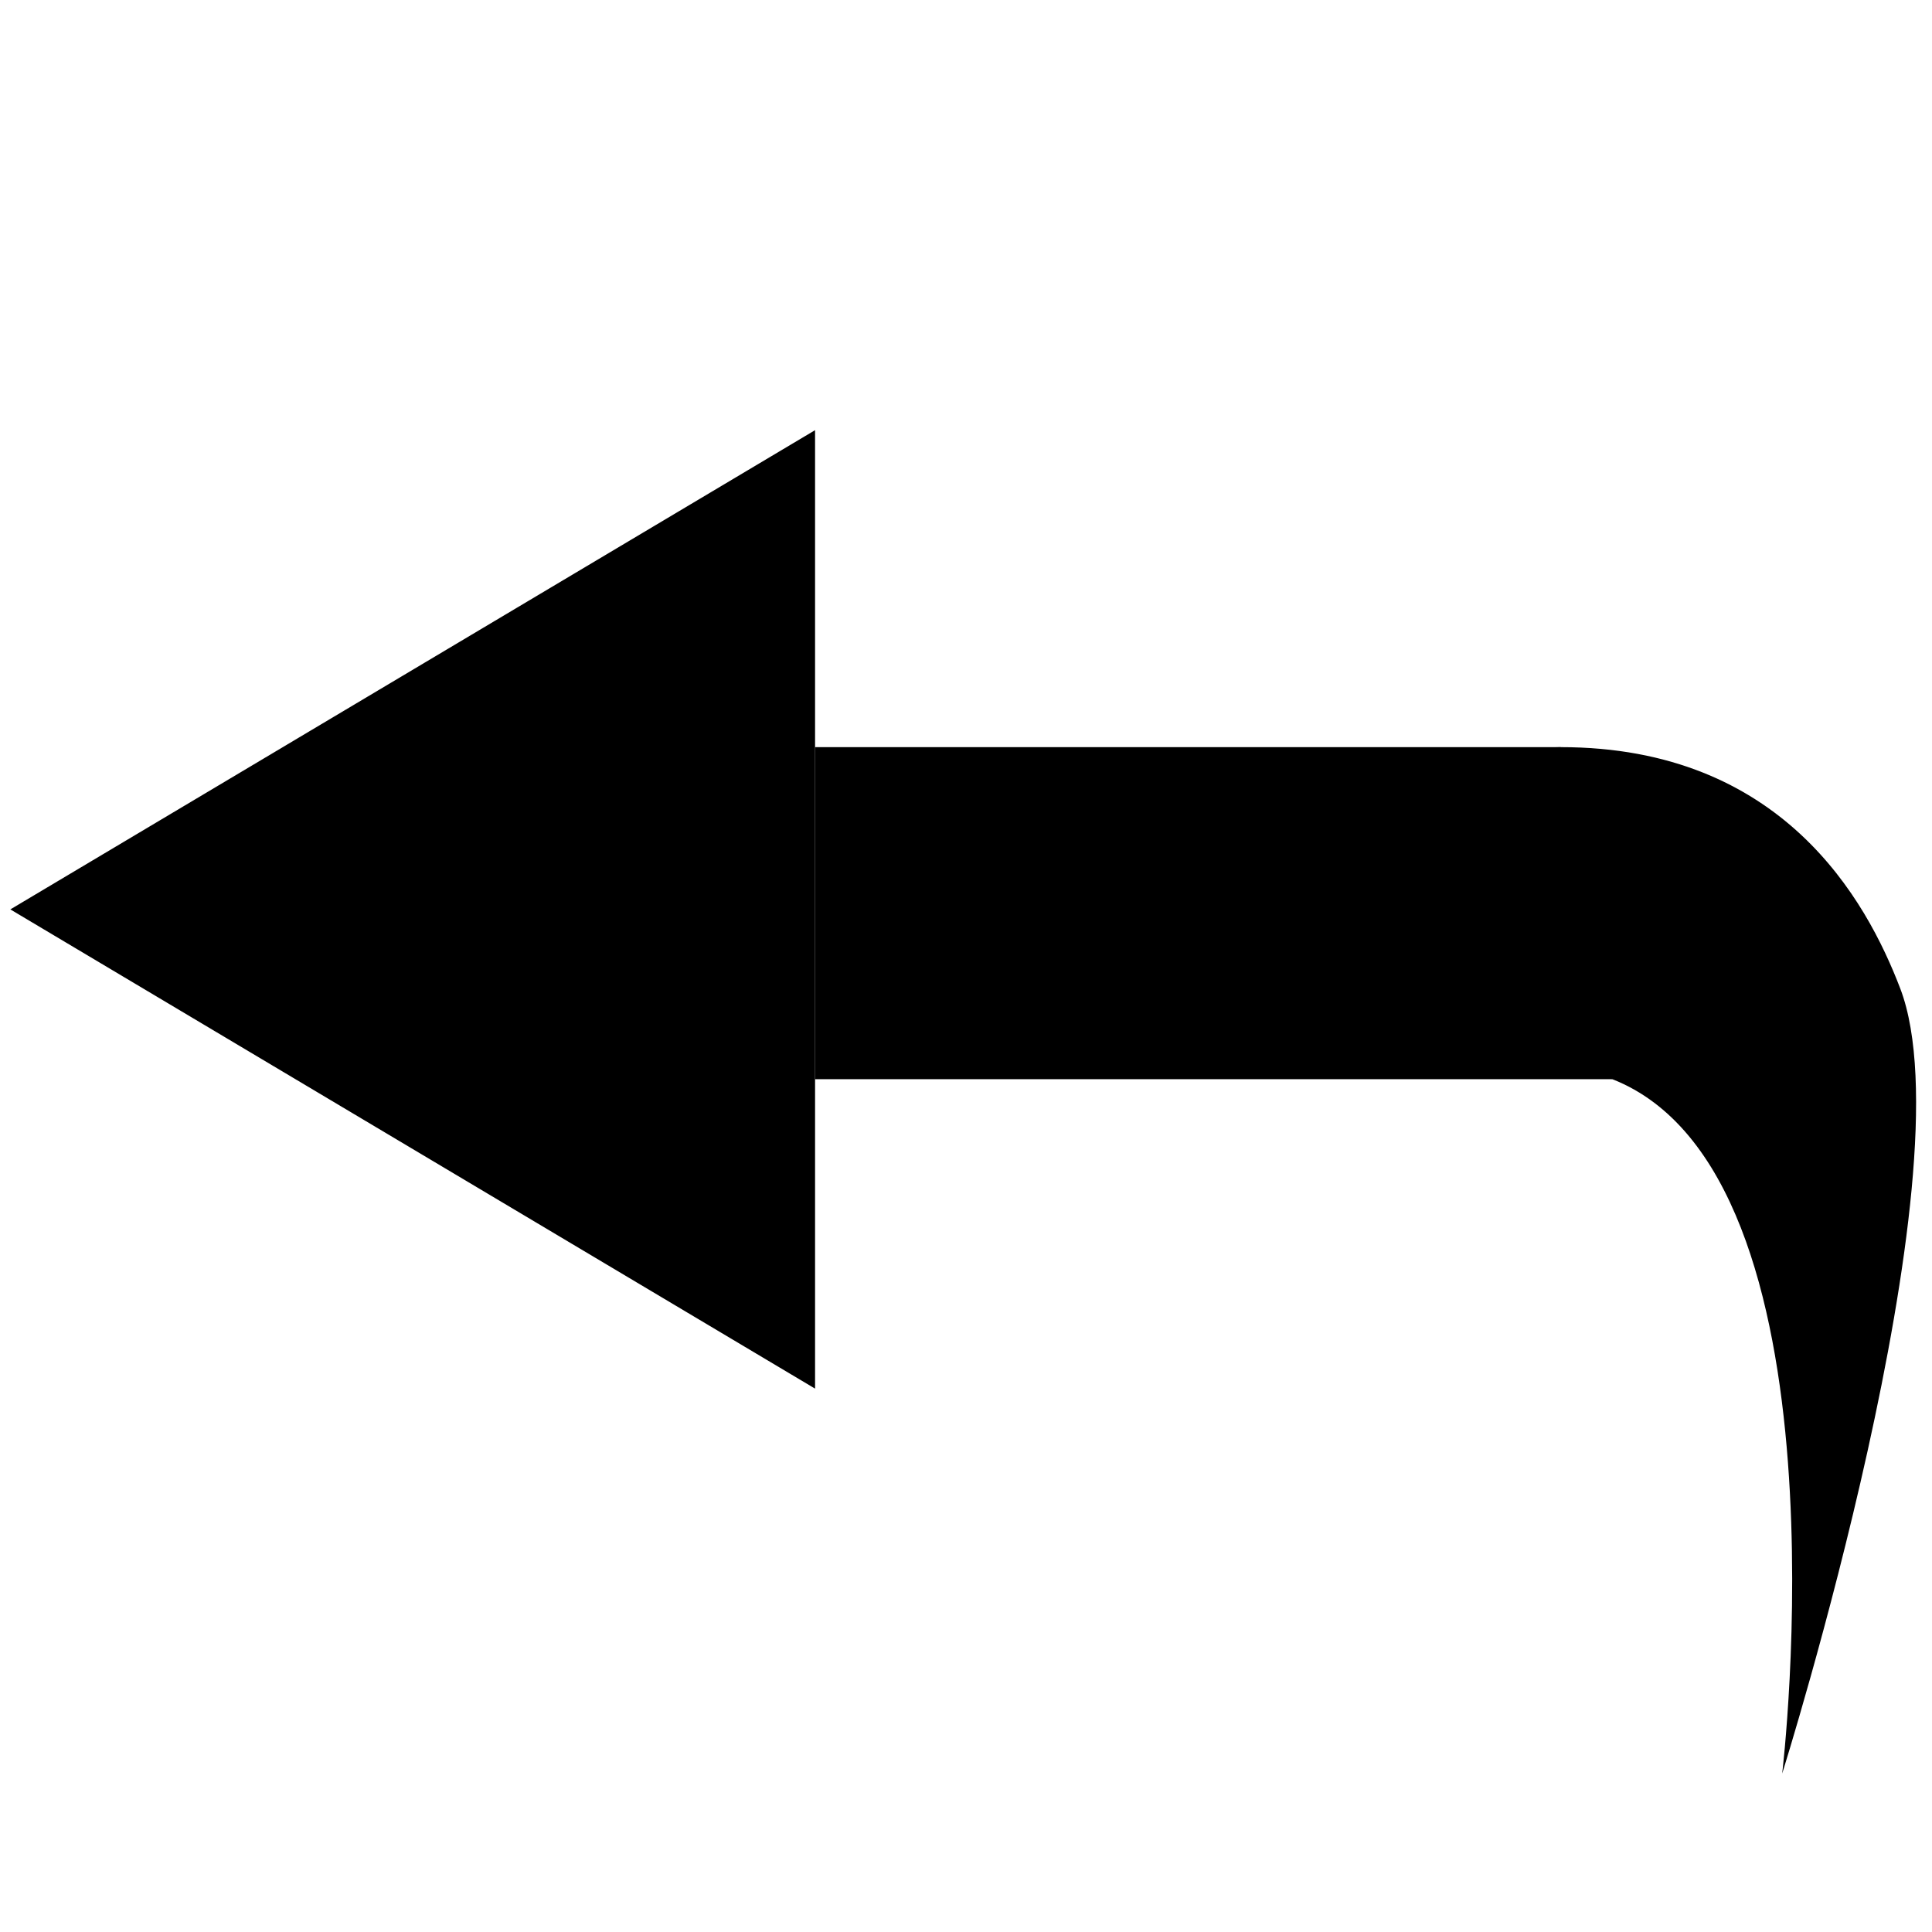
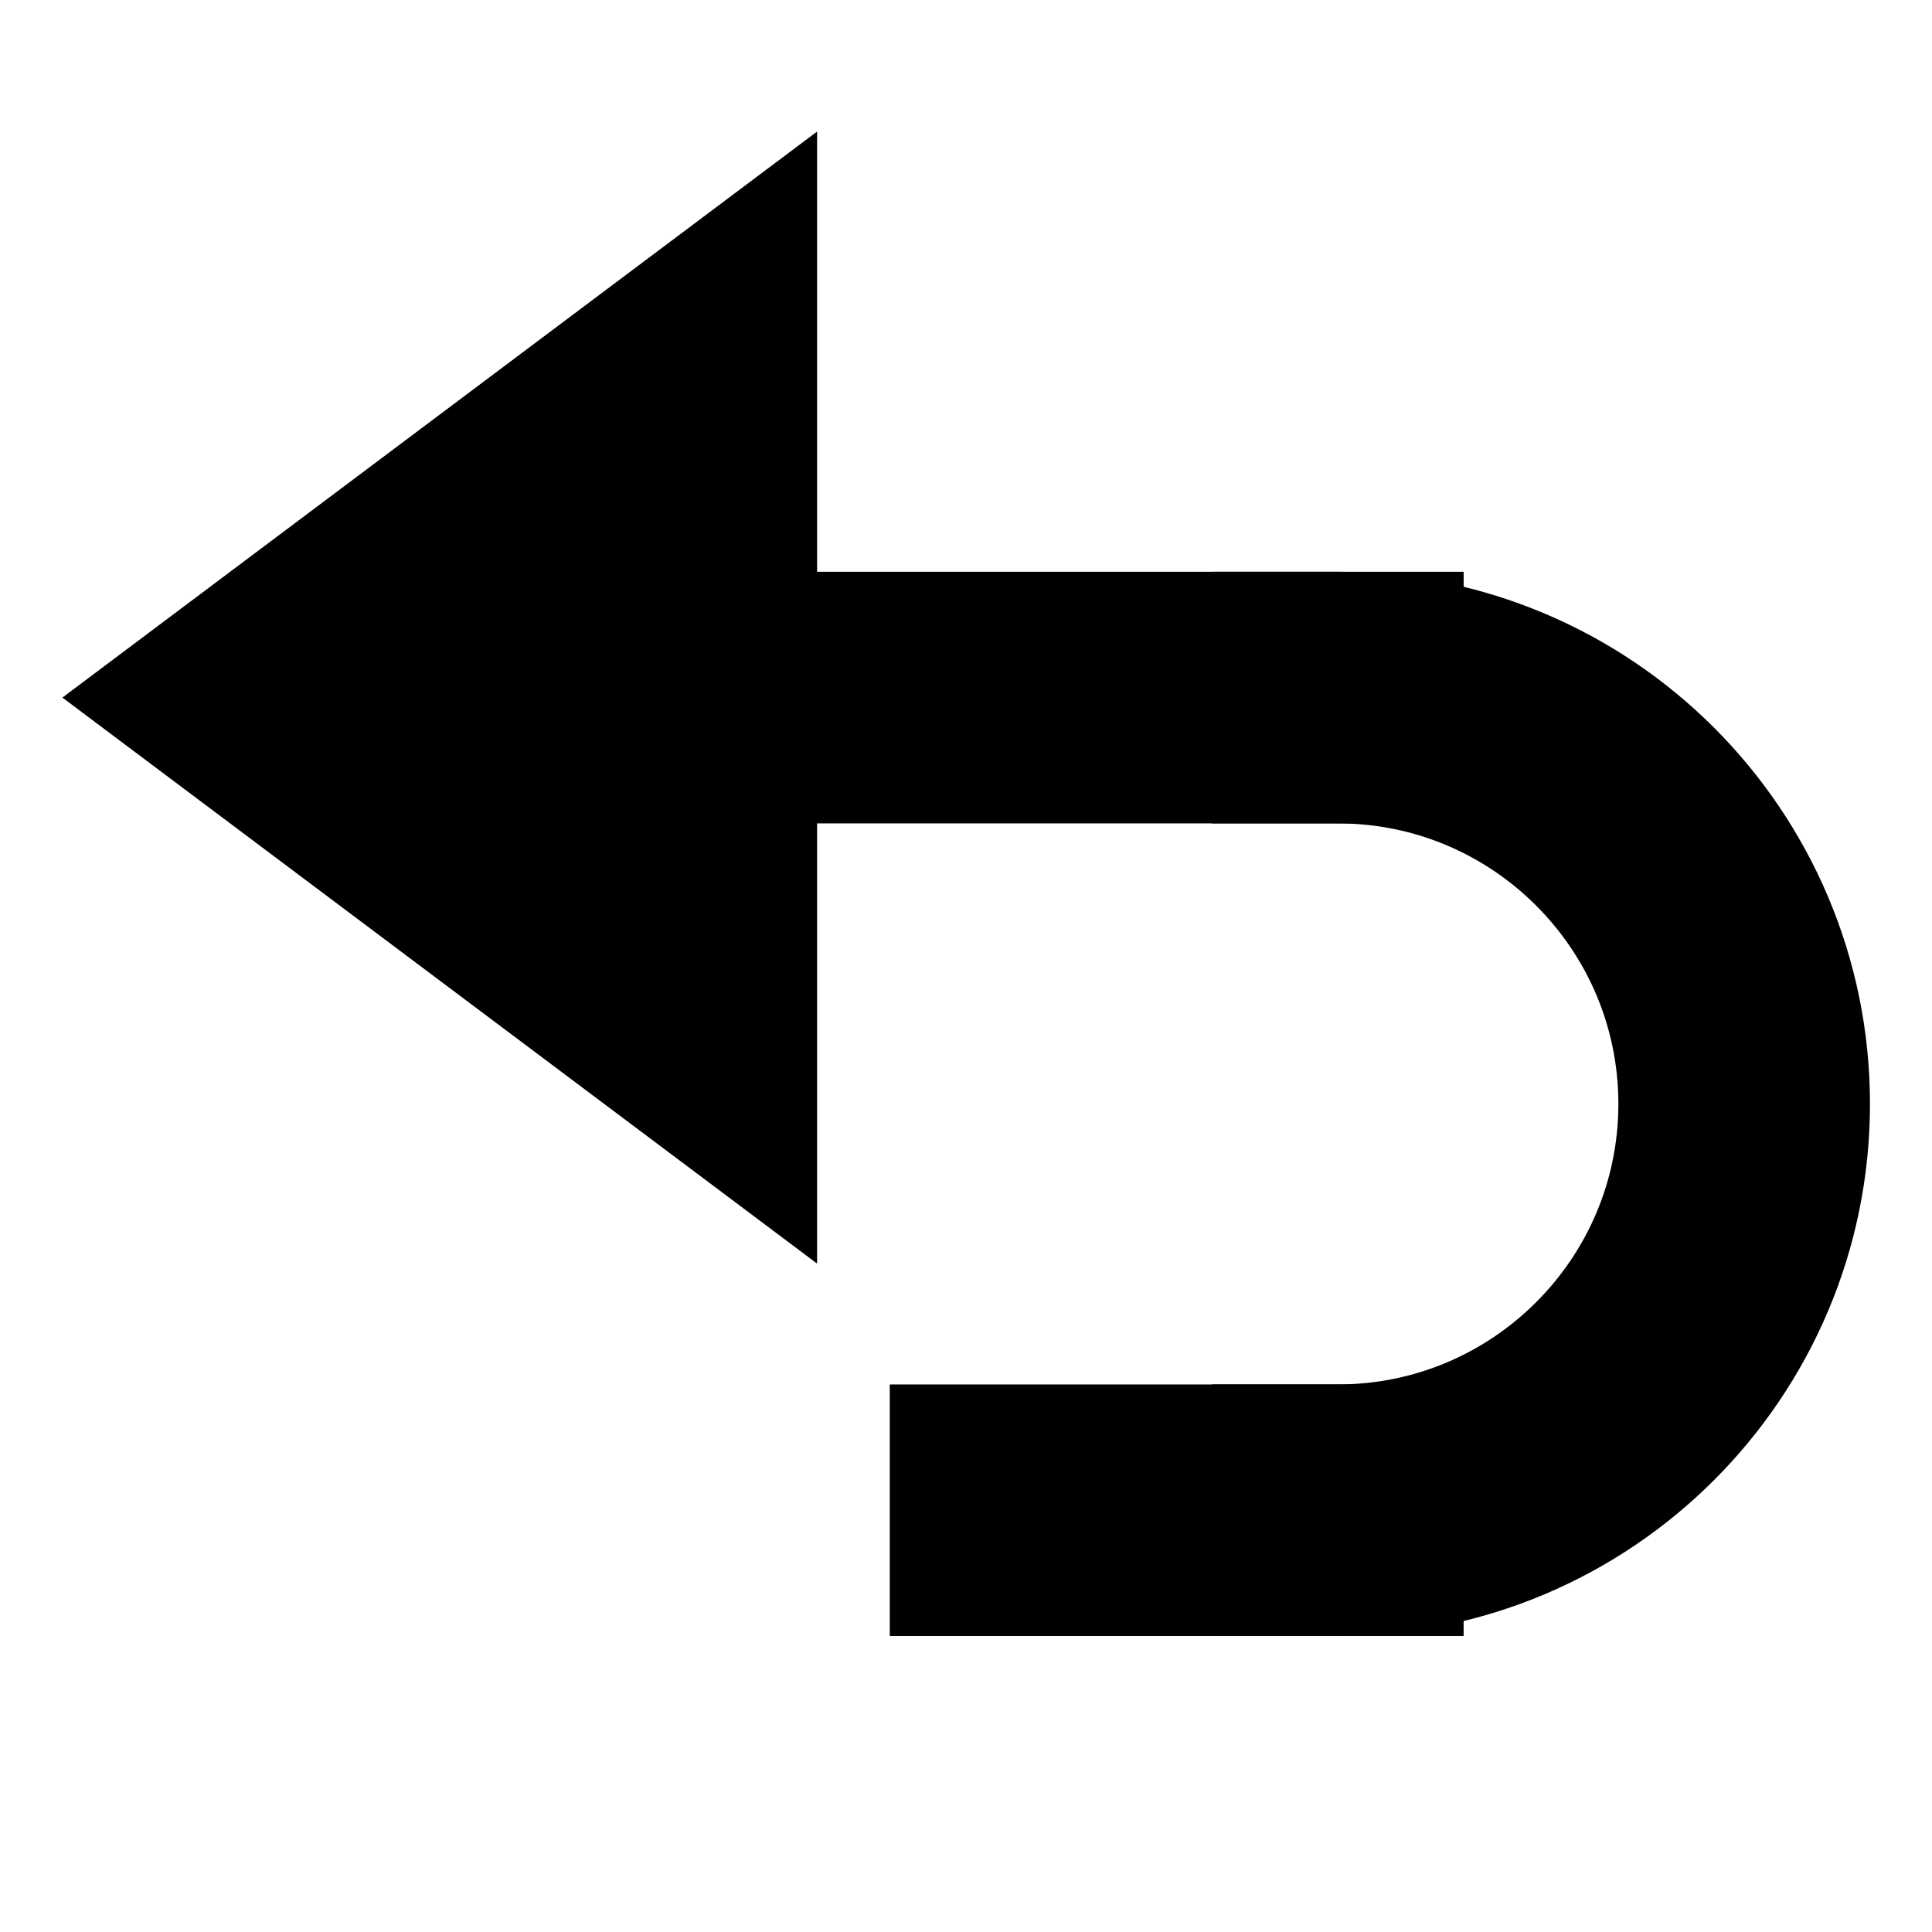
- <svg xmlns="http://www.w3.org/2000/svg" id="_レイヤー_1" data-name="レイヤー 1" viewBox="0 0 256 256">
-   <path d="M206.8,99c29.35,0,40.5,20.22,45,32,9.35,24.51-15.65,104-15.65,104,0,0,9.52-79.41-22.5-92-12.72-5-28.39-44-6.85-44Z" />
-   <polygon points="213.65 143 108 143 108 99 206.8 99 213.65 143" />
-   <polygon points="1.37 120.5 108 184 108 57 1.37 120.5" />
+ <svg xmlns="http://www.w3.org/2000/svg" width="100%" height="100%" viewBox="0 0 128 128" version="1.1" xml:space="preserve" style="fill-rule:evenodd;clip-rule:evenodd;stroke-linecap:square;stroke-miterlimit:1.5;">
+   <g transform="matrix(1,0,0,1,-890,-2314)">
+     <rect id="Undo" x="890" y="2314" width="128" height="128" style="fill:none;" />
+     <clipPath id="_clip1">
+       <rect id="Undo1" x="890" y="2314" width="128" height="128" />
+     </clipPath>
+     <g clip-path="url(#_clip1)">
+       <g transform="matrix(1,0,0,1,-1.957808,0)">
+         <g transform="matrix(1.042022,0,0,1.630334,-13.49555,-1480.334)">
+           <g transform="matrix(0.959672,-0,-0,0.613371,868.9386,2327.335)">
+             <path d="M54.134,8.717L4.134,46.217L54.134,83.717L54.134,8.717Z" />
+             <path d="M44.134,46.217L88.636,46.217" style="fill:none;stroke:black;stroke-width:16.67px;" />
+           </g>
+         </g>
+         <g transform="matrix(0.5,0,0,0.5,503.5936,1236.215)">
+           <path d="M911.293,2355.683L954,2355.683" style="fill:none;stroke:black;stroke-width:33.33px;" />
+         </g>
+         <g transform="matrix(1,0,0,1,-20.92152,9.427948)">
+           <path d="M1001.515,2350.789C1016.373,2350.789 1028.435,2362.851 1028.435,2377.709C1028.435,2392.566 1016.373,2404.628 1001.515,2404.628" style="fill:none;stroke:black;stroke-width:16.67px;" />
+         </g>
+       </g>
+     </g>
+   </g>
</svg>
